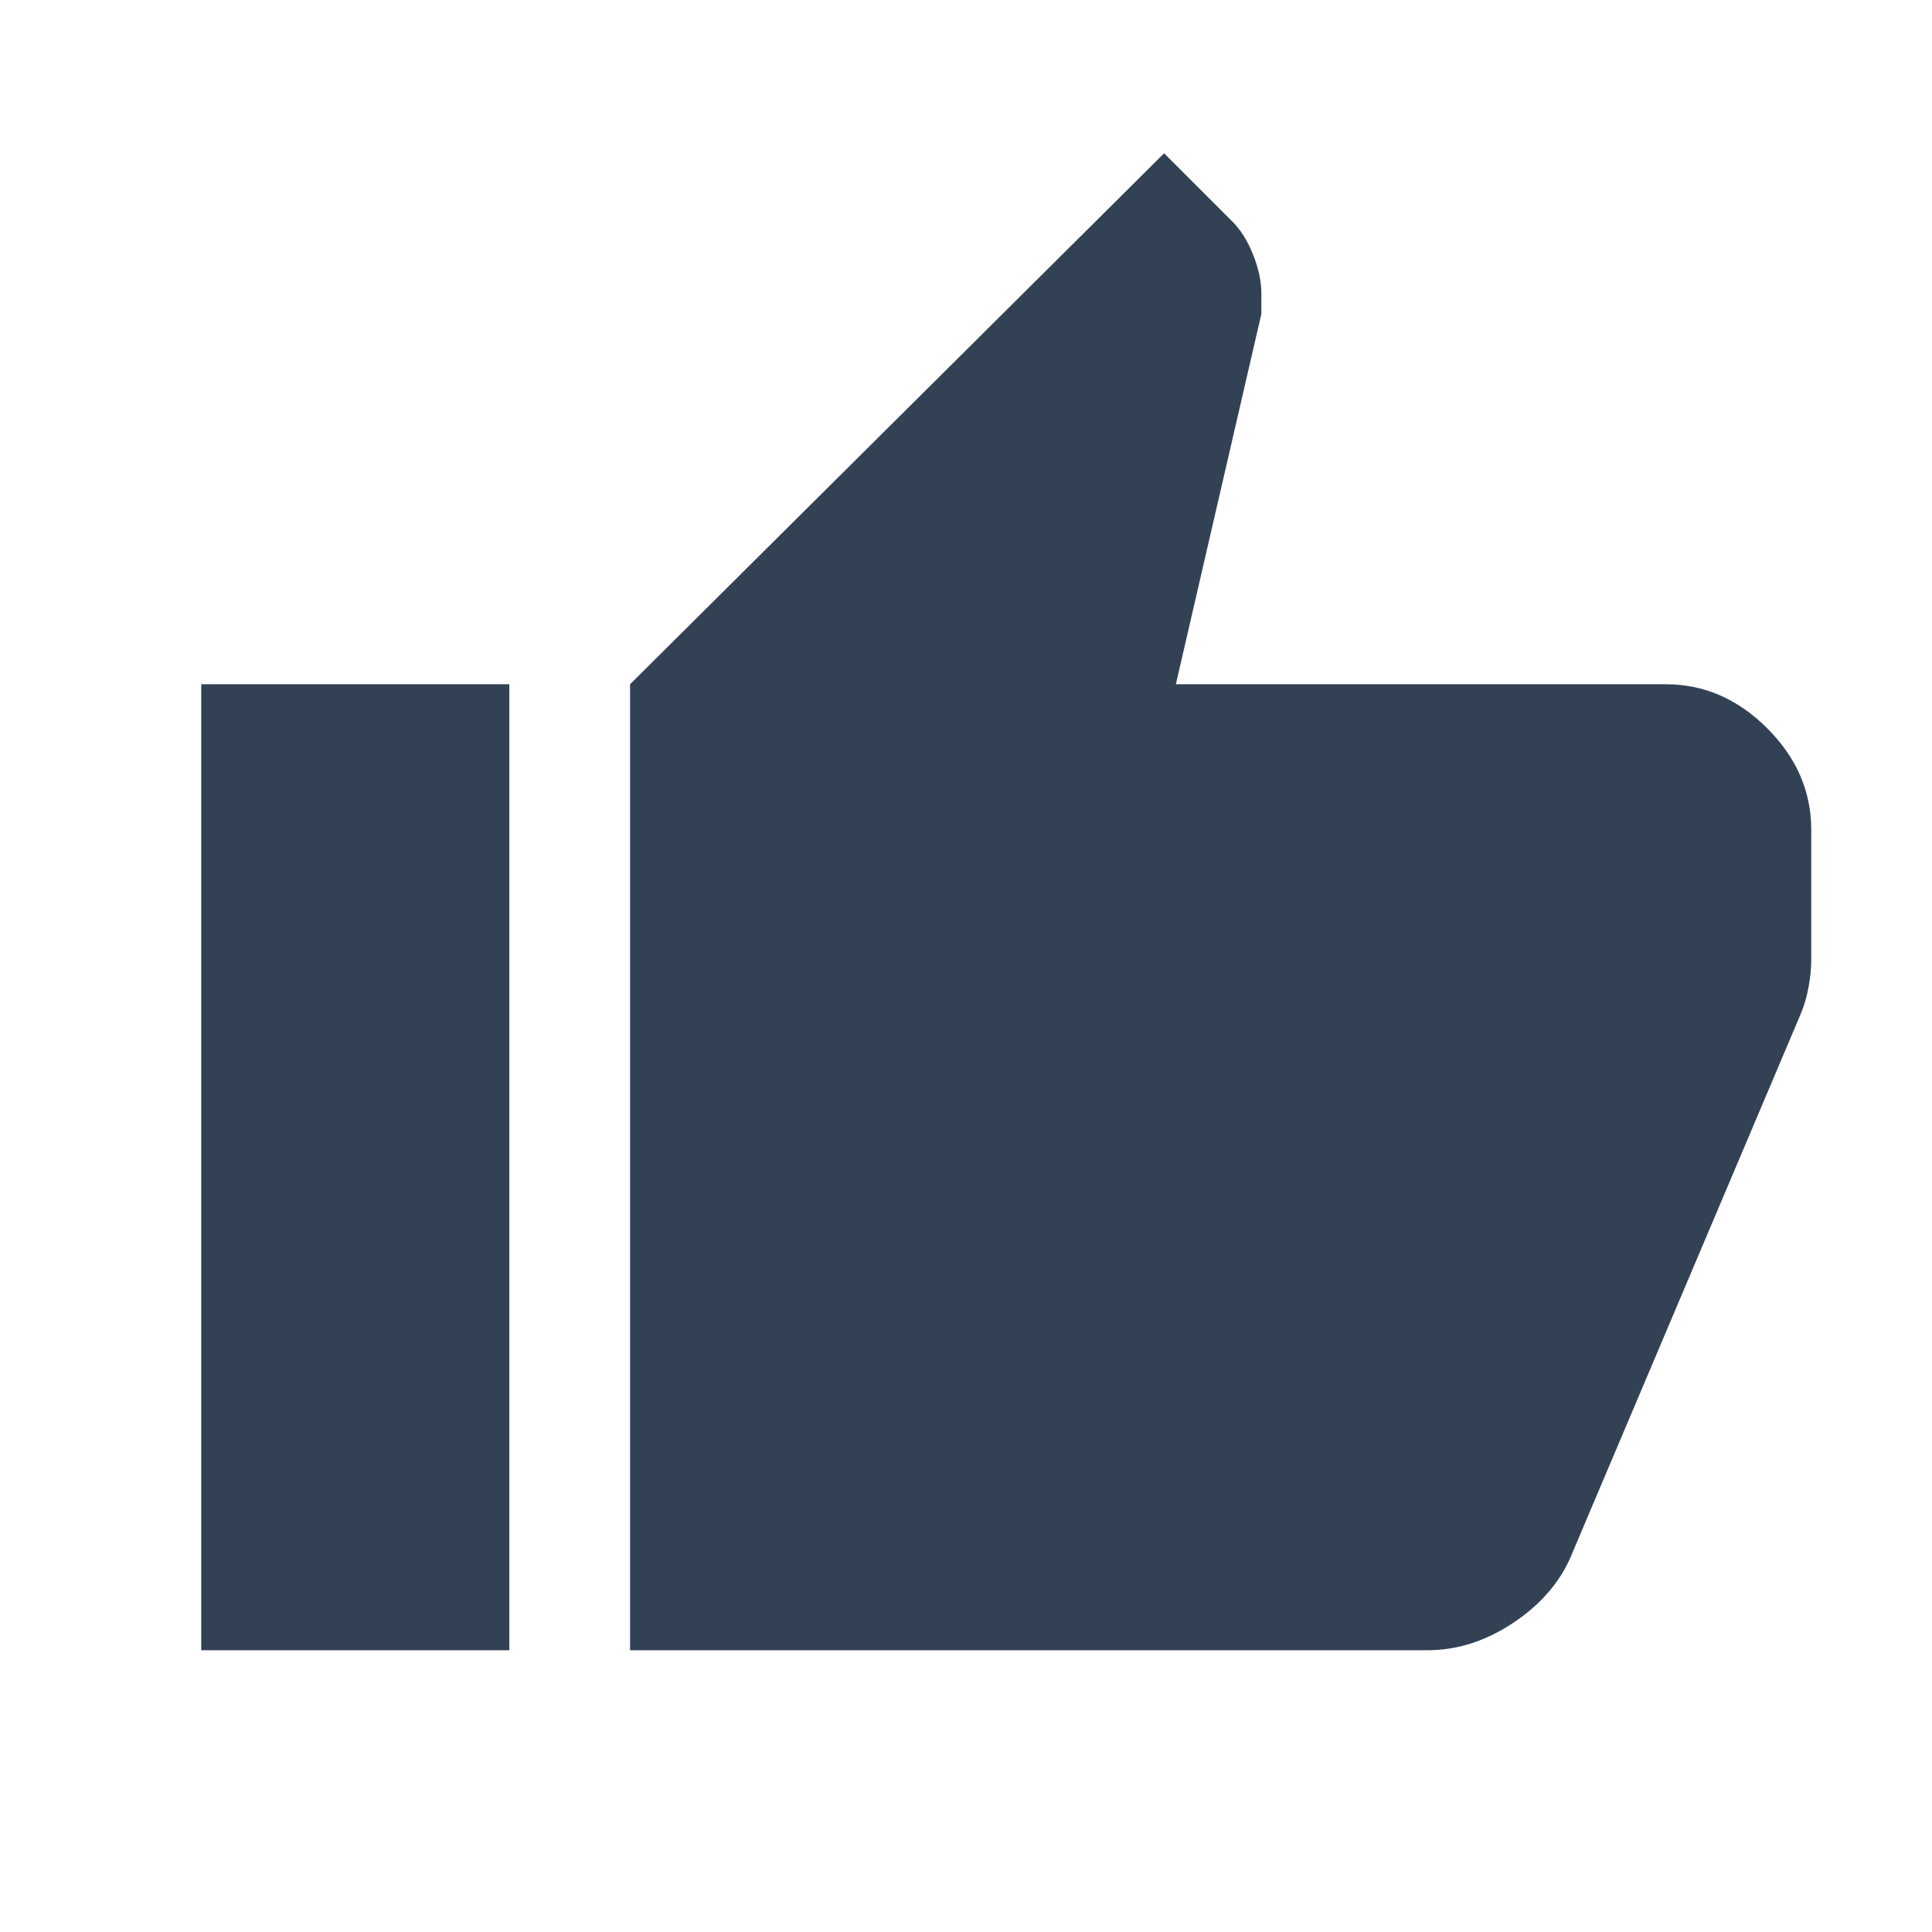
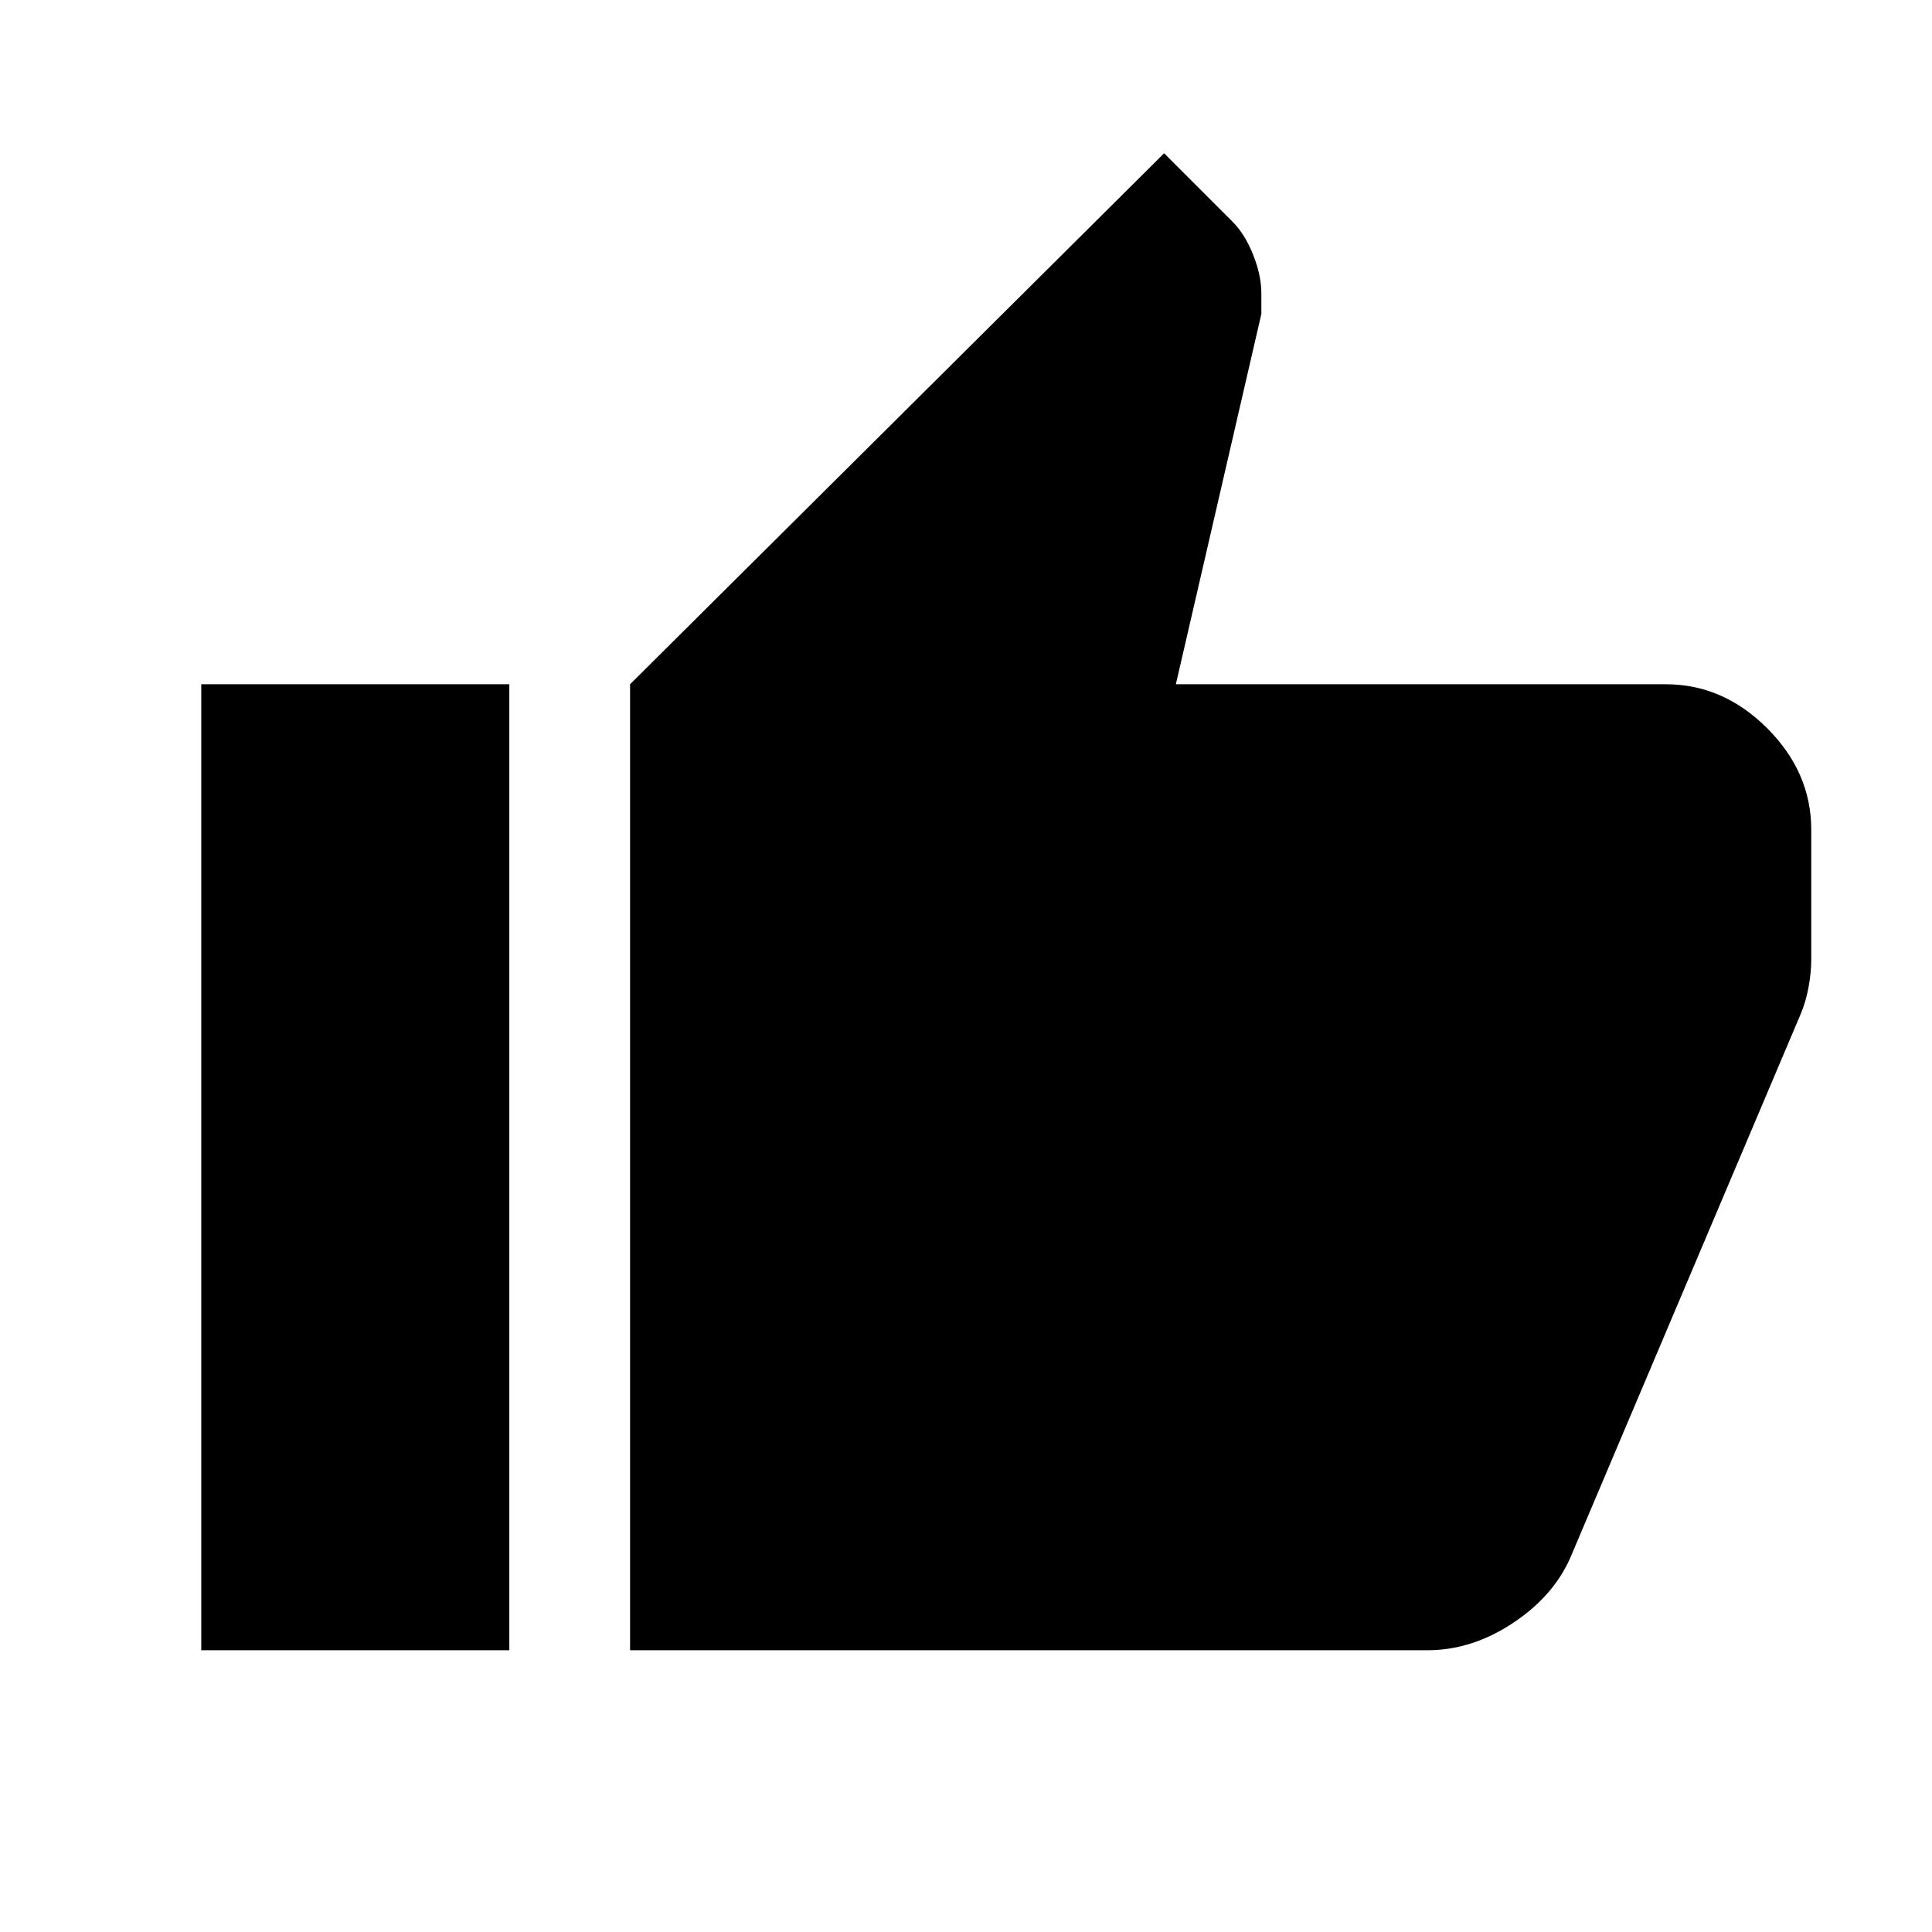
- <svg xmlns="http://www.w3.org/2000/svg" width="24" height="24" viewBox="0 0 24 24" fill="#334155">
+ <svg xmlns="http://www.w3.org/2000/svg" width="24" height="24" viewBox="0 0 24 24" fill="currentColor">
  <mask id="mask0_1381_13977" style="mask-type:alpha" maskUnits="userSpaceOnUse" x="0" y="0" width="24" height="24">
    <rect width="24" height="24" fill="#D9D9D9" />
  </mask>
  <g mask="url(#mask0_1381_13977)">
    <path d="M17.731 20.5H7.827V8.5L14.461 1.904L15.307 2.75C15.412 2.854 15.498 2.991 15.566 3.163C15.635 3.334 15.669 3.495 15.669 3.646V3.9L14.607 8.5H20.692C21.168 8.5 21.588 8.682 21.953 9.047C22.318 9.412 22.5 9.832 22.5 10.308V11.923C22.5 12.027 22.489 12.139 22.467 12.26C22.445 12.38 22.413 12.492 22.369 12.596L19.504 19.358C19.36 19.678 19.12 19.949 18.783 20.169C18.446 20.39 18.095 20.5 17.731 20.5ZM6.327 8.5V20.5H2.5V8.5H6.327Z" />
  </g>
</svg>
